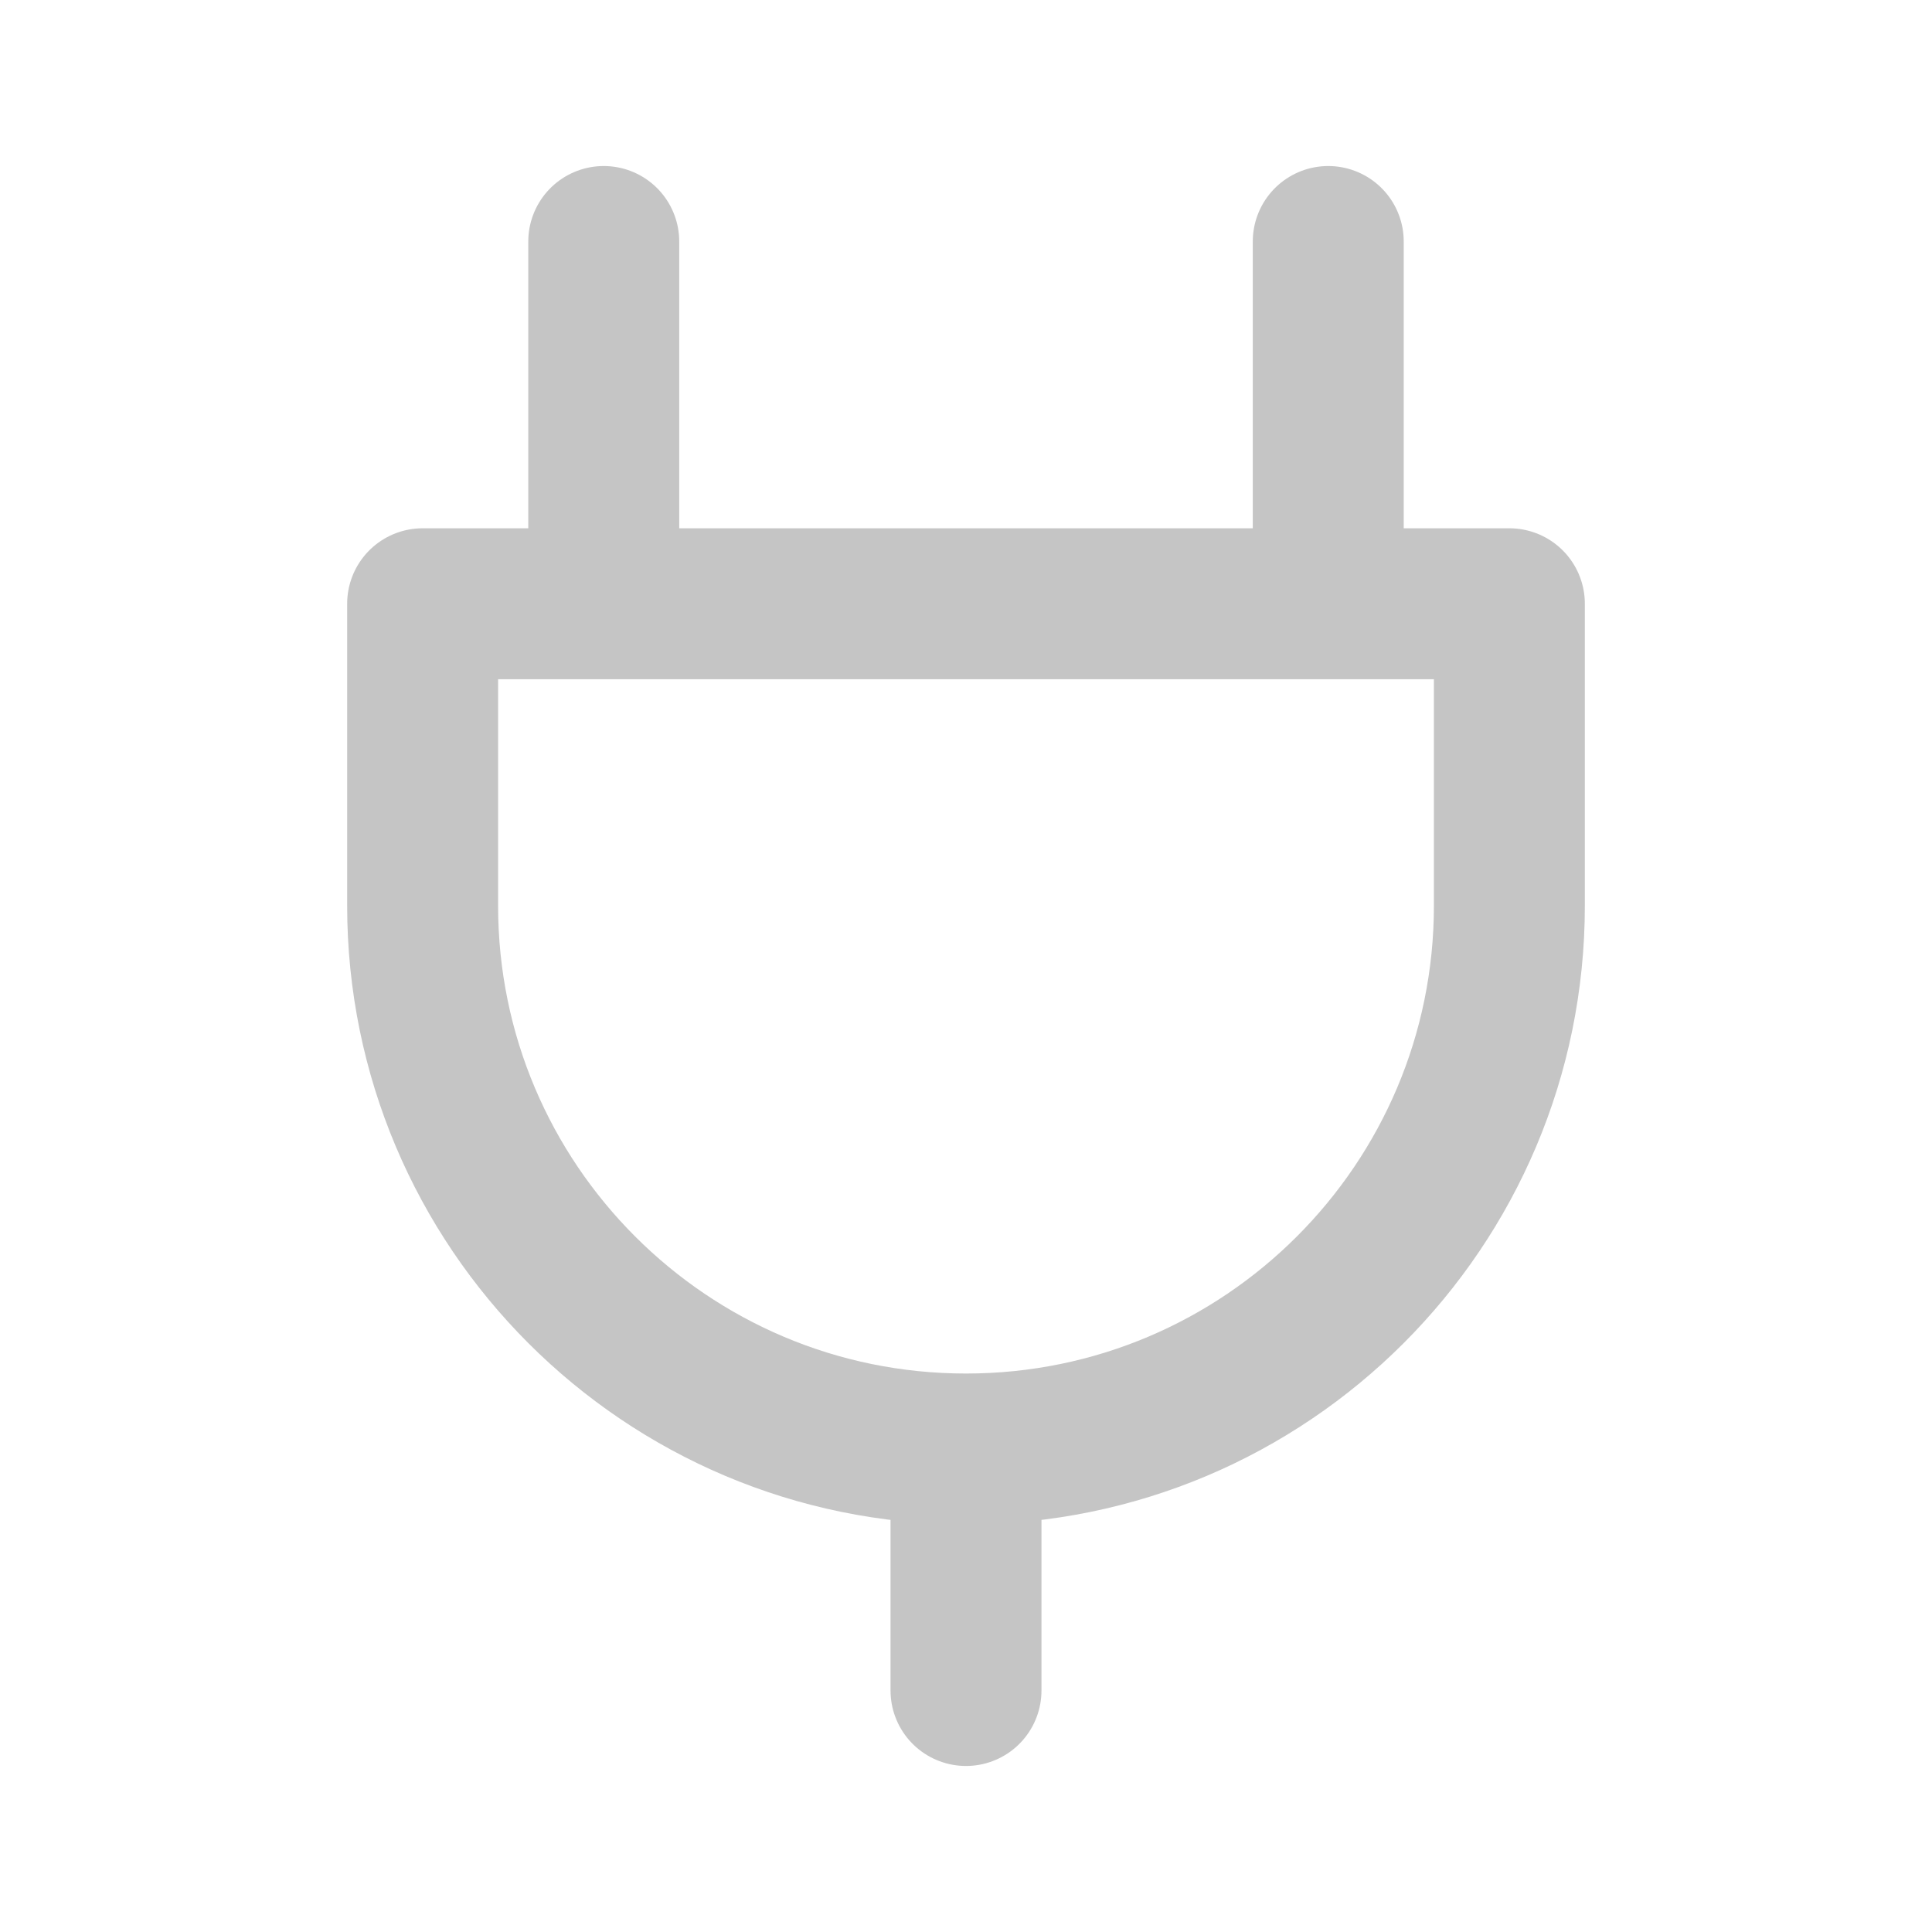
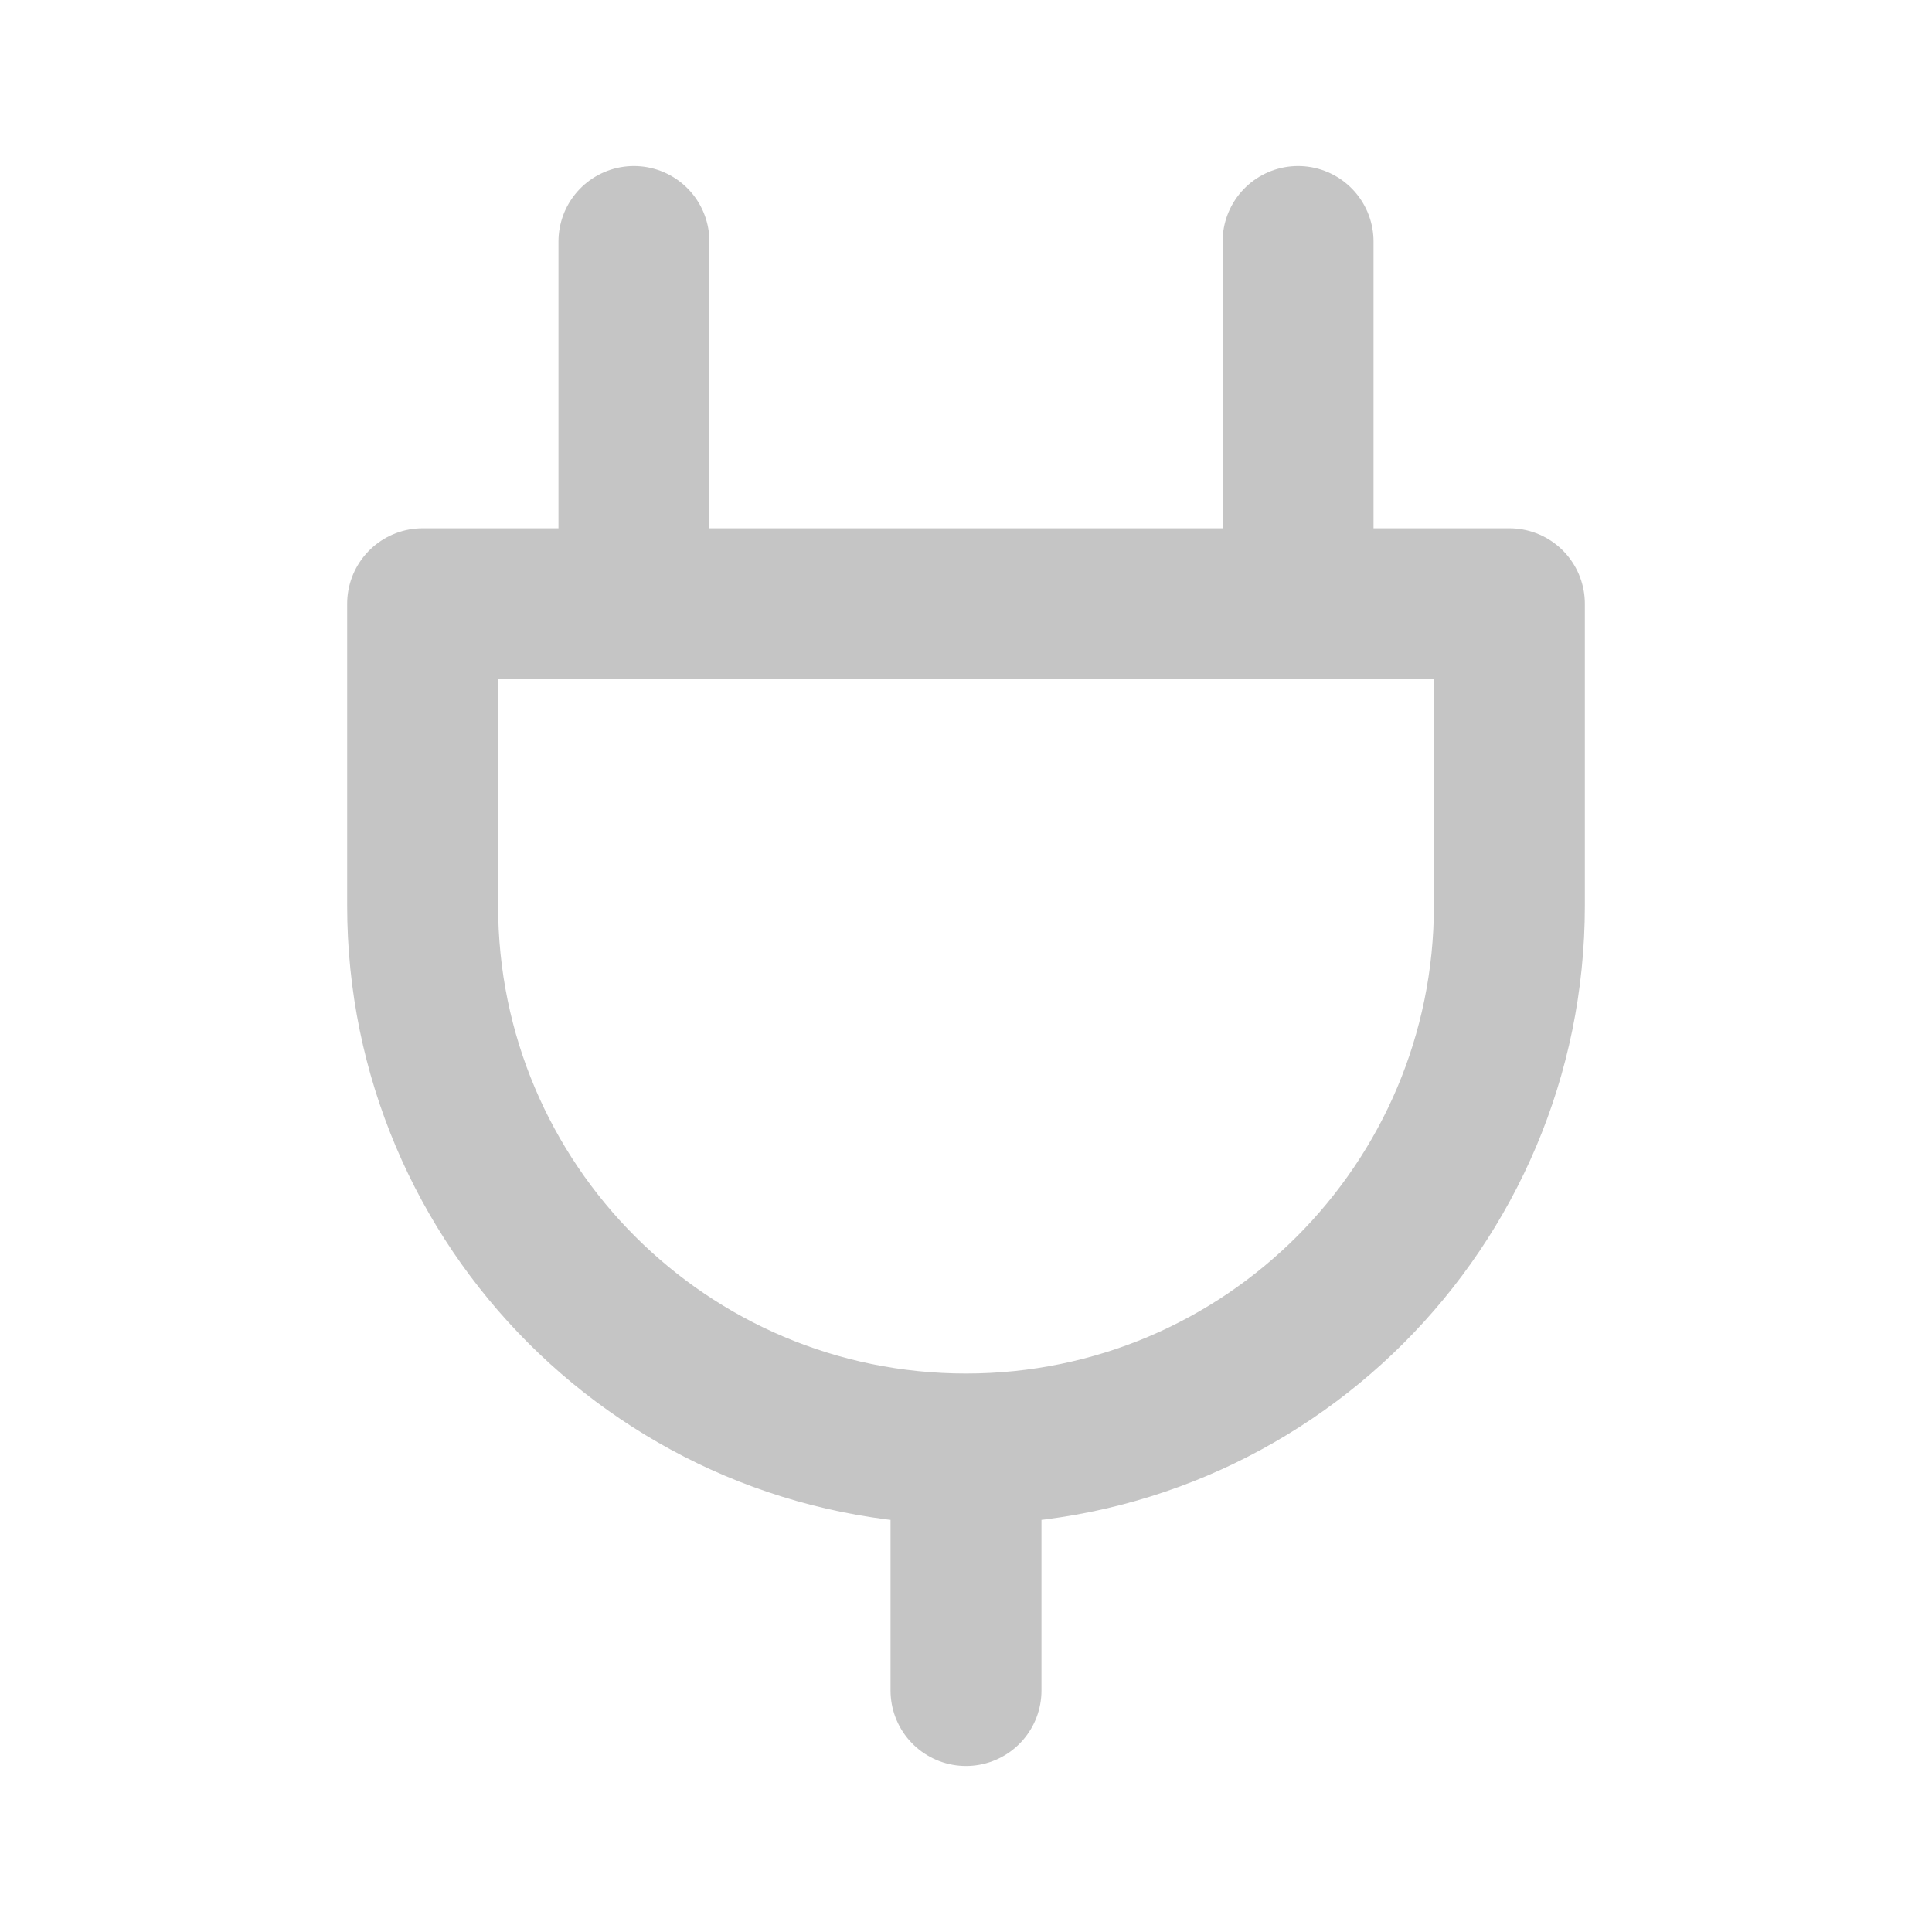
- <svg xmlns="http://www.w3.org/2000/svg" width="16" height="16" viewBox="0 0 16 16" fill="none" role="img" aria-label="onapi / socket tree icon">
-   <g transform="translate(0 0) scale(1.0)" style="color:#C5C5C5" fill="none" stroke="currentColor" stroke-width="1.25" stroke-linecap="round" stroke-linejoin="round">
-     <path d="M5 2v3m6-3v3M3.5 5h9v2.5a4.5 4.5 0 0 1-9 0ZM8 12v2" />
+ <svg xmlns="http://www.w3.org/2000/svg" style="color:#C5C5C5" width="16" height="16" viewBox="0 0 16 16" fill="none" role="img" aria-label="Socket">
+   <g stroke="currentColor" stroke-width="1.25" stroke-linecap="round" stroke-linejoin="round">
+     <path d="M5.25 2v3m5.5-3v3M3.5 5h9v2.5a4.5 4.5 0 0 1-9 0ZM8 12v2" />
  </g>
</svg>
